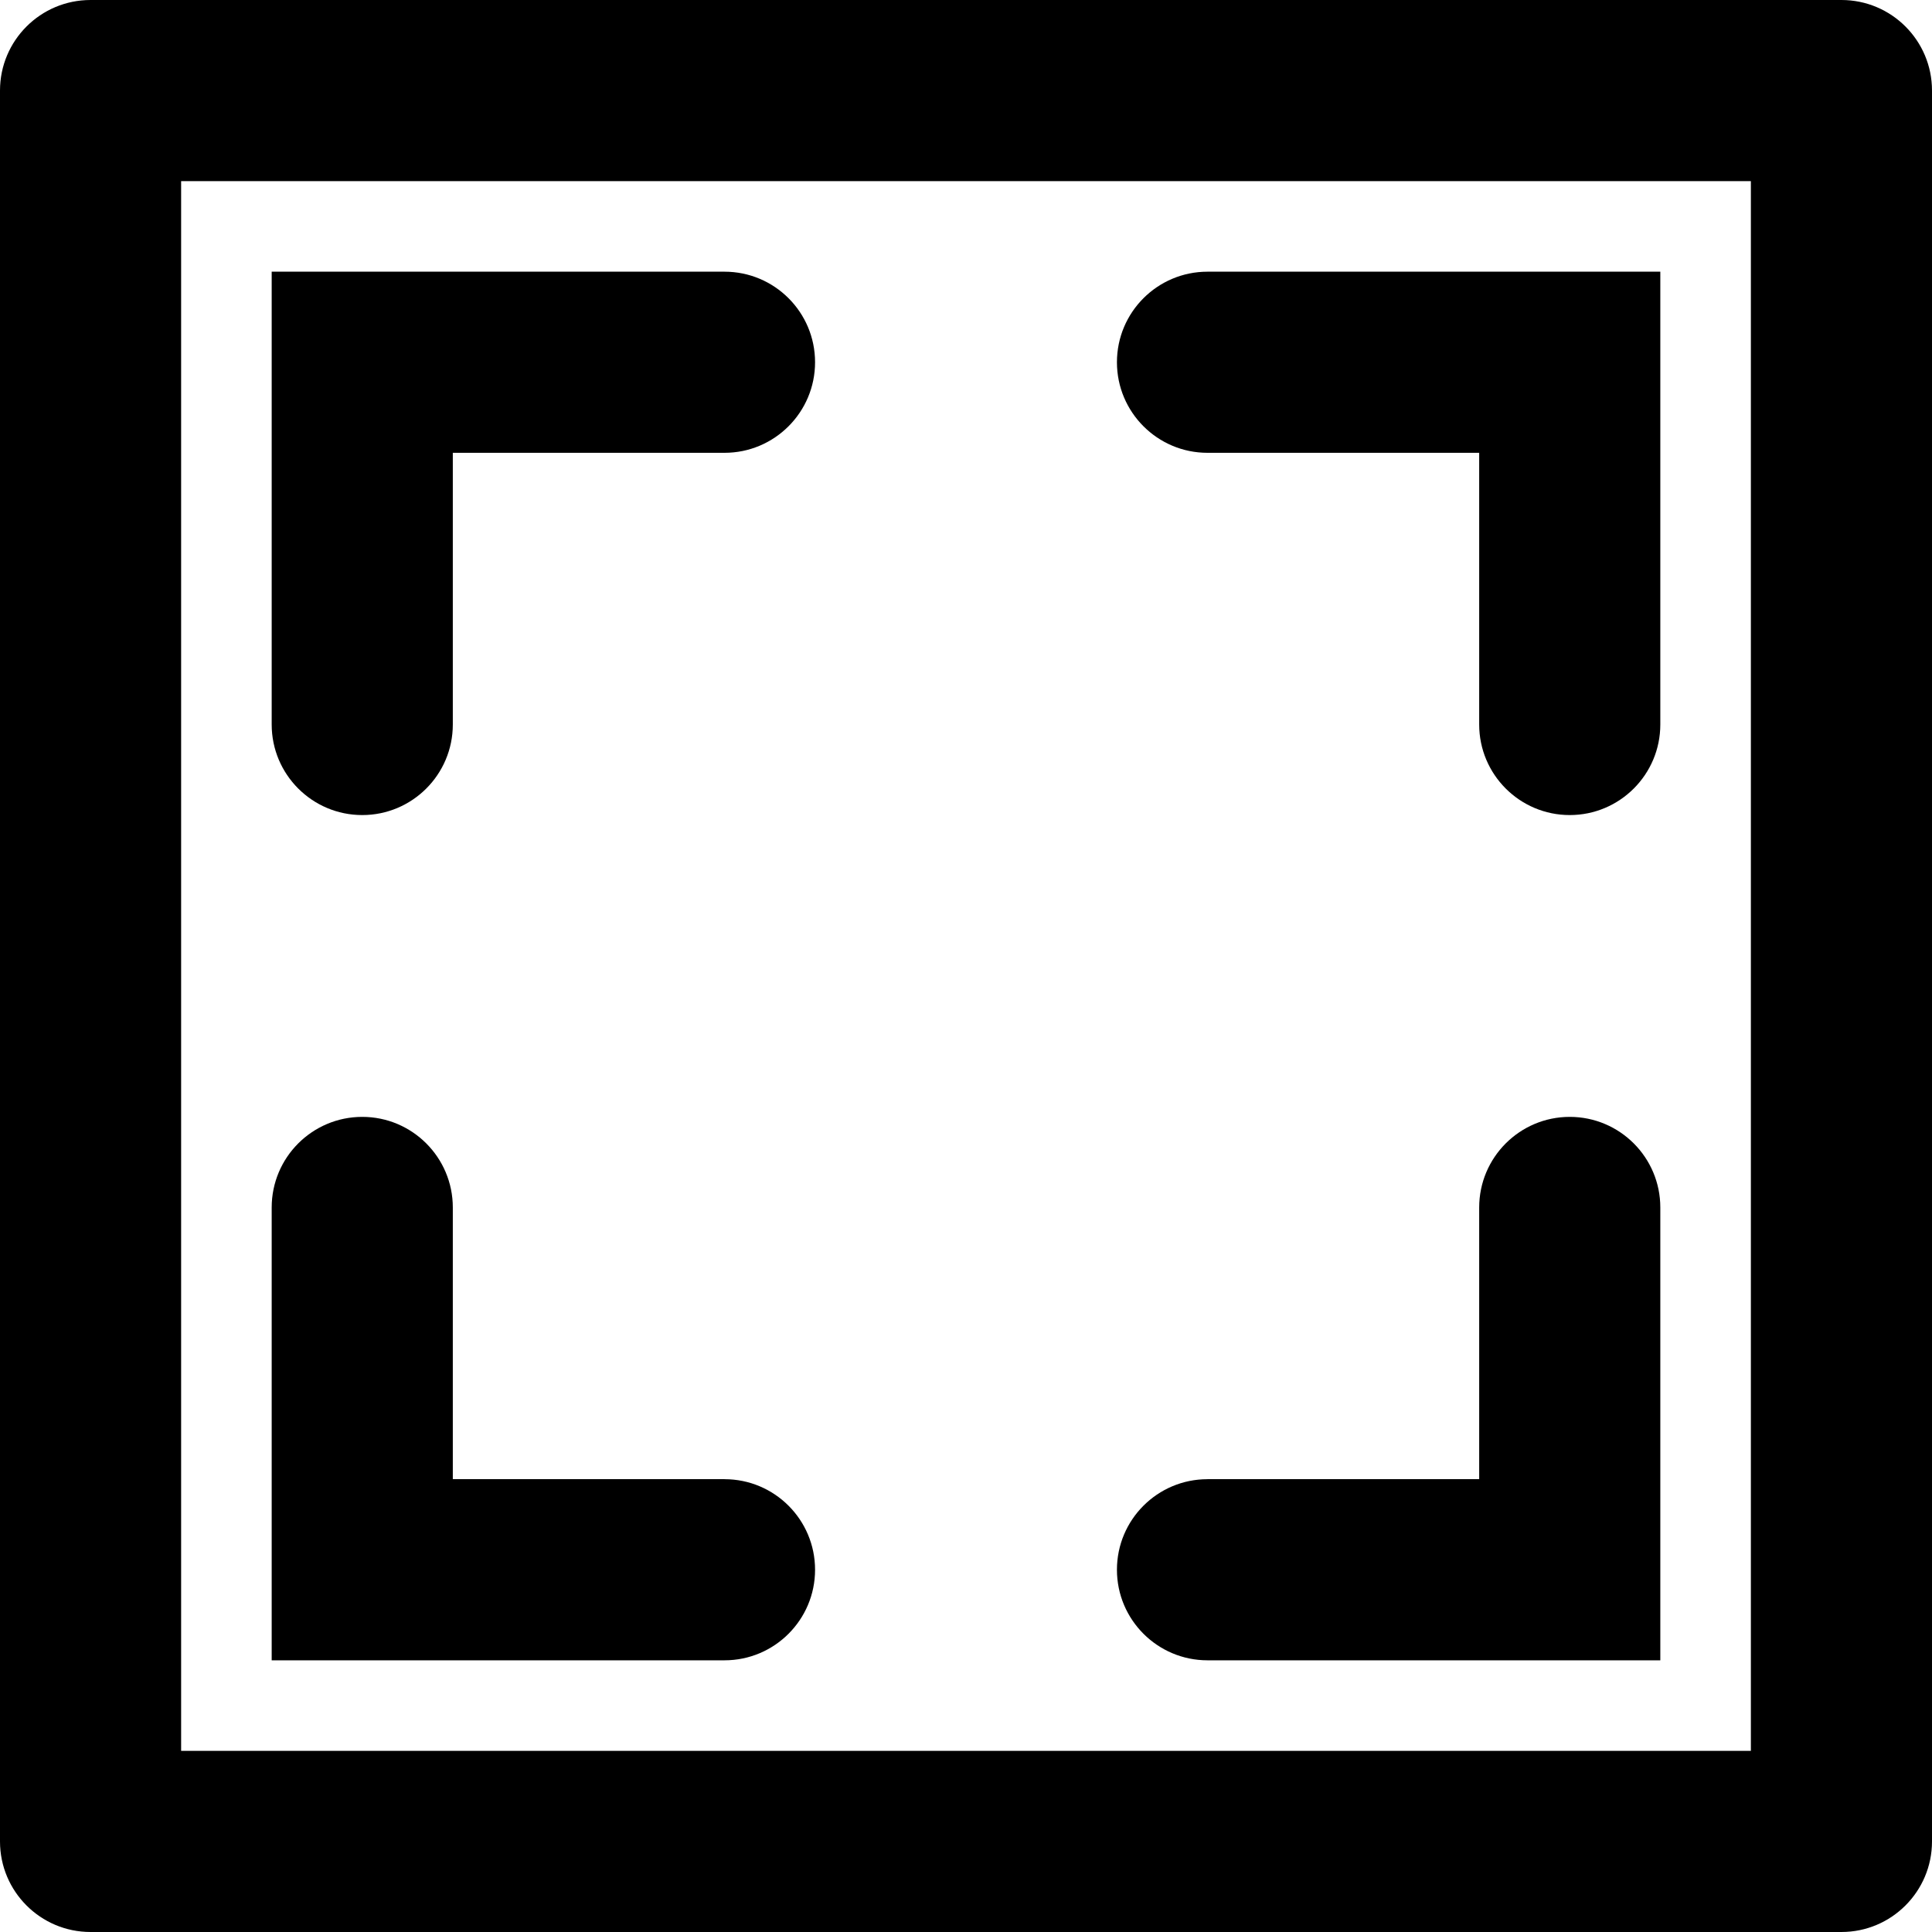
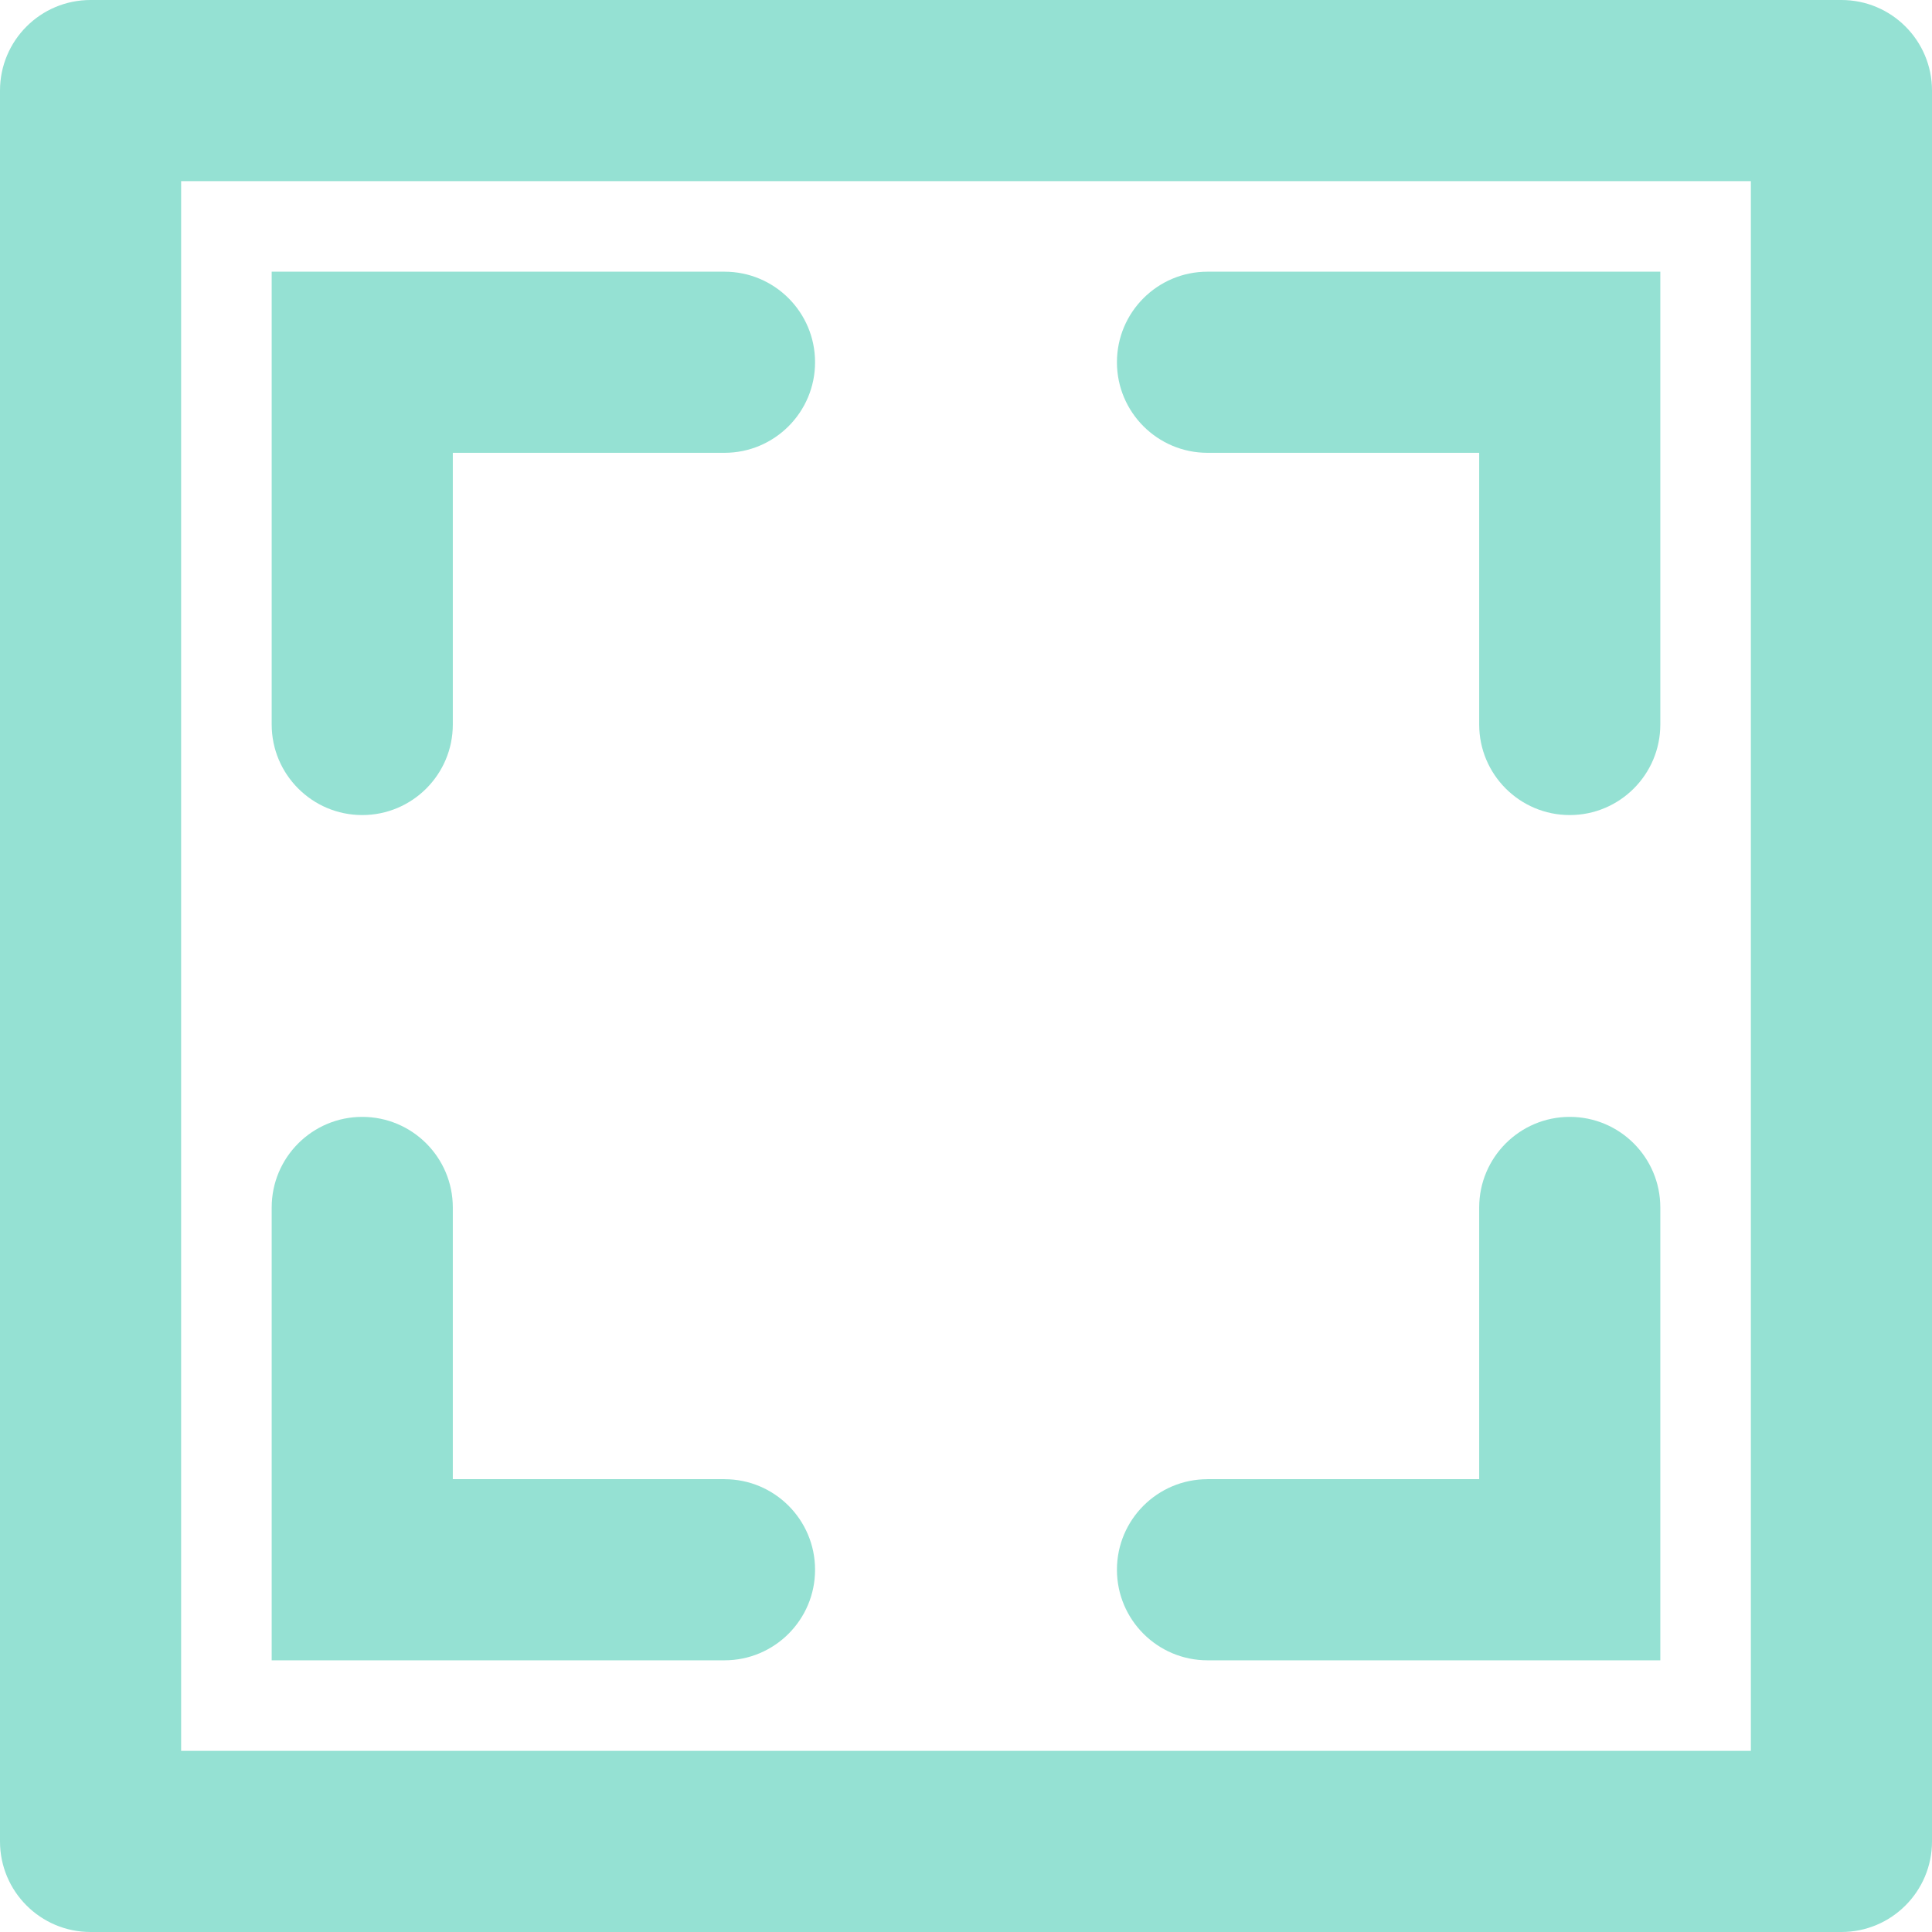
<svg xmlns="http://www.w3.org/2000/svg" viewvox="0 0 32 32">
-   <path d="M30.500,32.000 L1.500,32.000 C0.671,32.000 -0.000,31.328 -0.000,30.500 L-0.000,1.500 C-0.000,0.671 0.671,0.000 1.500,0.000 L30.500,0.000 C31.328,0.000 32.000,0.671 32.000,1.500 L32.000,30.500 C32.000,31.328 31.328,32.000 30.500,32.000 ZM29.000,3.000 L3.000,3.000 L3.000,29.000 L29.000,29.000 L29.000,3.000 ZM6.500,4.500 L12.000,4.500 L12.000,4.500 C12.828,4.500 13.500,5.171 13.500,6.000 C13.500,6.828 12.828,7.500 12.000,7.500 L12.000,7.500 L7.500,7.500 L7.500,12.000 L7.500,12.000 C7.500,12.828 6.828,13.500 6.000,13.500 C5.172,13.500 4.500,12.828 4.500,12.000 L4.500,12.000 L4.500,6.500 L4.500,6.500 L4.500,4.500 L6.500,4.500 L6.500,4.500 ZM4.500,20.000 L4.500,20.000 C4.500,19.171 5.172,18.499 6.000,18.499 C6.828,18.499 7.500,19.171 7.500,20.000 L7.500,20.000 L7.500,24.499 L12.000,24.499 L12.000,24.500 C12.828,24.500 13.500,25.171 13.500,26.000 C13.500,26.828 12.828,27.500 12.000,27.500 L12.000,27.500 L6.500,27.500 L6.500,27.500 L4.500,27.500 L4.500,25.500 L4.500,25.500 L4.500,20.000 ZM20.000,4.500 L20.000,4.500 L25.500,4.500 L25.500,4.500 L27.500,4.500 L27.500,6.500 L27.500,6.500 L27.500,12.000 L27.500,12.000 C27.500,12.828 26.828,13.500 26.000,13.500 C25.172,13.500 24.500,12.828 24.500,12.000 L24.500,12.000 L24.500,7.500 L20.000,7.500 L20.000,7.500 C19.172,7.500 18.500,6.828 18.500,6.000 C18.500,5.171 19.172,4.500 20.000,4.500 ZM20.000,24.500 L20.000,24.499 L24.500,24.499 L24.500,20.000 L24.500,20.000 C24.500,19.171 25.172,18.499 26.000,18.499 C26.828,18.499 27.500,19.171 27.500,20.000 L27.500,20.000 L27.500,25.500 L27.500,25.500 L27.500,27.500 L25.500,27.500 L25.500,27.500 L20.000,27.500 L20.000,27.500 C19.172,27.500 18.500,26.828 18.500,26.000 C18.500,25.171 19.172,24.500 20.000,24.500 Z" />
+   <path fill-rule="evenodd" fill="rgb(149, 225, 211)" d="M30.500,32.000 L1.500,32.000 C0.671,32.000 -0.000,31.328 -0.000,30.500 L-0.000,1.500 C-0.000,0.671 0.671,0.000 1.500,0.000 L30.500,0.000 C31.328,0.000 32.000,0.671 32.000,1.500 L32.000,30.500 C32.000,31.328 31.328,32.000 30.500,32.000 ZM29.000,3.000 L3.000,3.000 L3.000,29.000 L29.000,29.000 L29.000,3.000 ZM6.500,4.500 L12.000,4.500 L12.000,4.500 C12.828,4.500 13.500,5.171 13.500,6.000 C13.500,6.828 12.828,7.500 12.000,7.500 L12.000,7.500 L7.500,7.500 L7.500,12.000 L7.500,12.000 C7.500,12.828 6.828,13.500 6.000,13.500 C5.172,13.500 4.500,12.828 4.500,12.000 L4.500,12.000 L4.500,6.500 L4.500,6.500 L4.500,4.500 L6.500,4.500 L6.500,4.500 ZM4.500,20.000 L4.500,20.000 C4.500,19.171 5.172,18.499 6.000,18.499 C6.828,18.499 7.500,19.171 7.500,20.000 L7.500,20.000 L7.500,24.499 L12.000,24.499 L12.000,24.500 C12.828,24.500 13.500,25.171 13.500,26.000 C13.500,26.828 12.828,27.500 12.000,27.500 L12.000,27.500 L6.500,27.500 L6.500,27.500 L4.500,27.500 L4.500,25.500 L4.500,25.500 L4.500,20.000 ZM20.000,4.500 L20.000,4.500 L25.500,4.500 L25.500,4.500 L27.500,4.500 L27.500,6.500 L27.500,6.500 L27.500,12.000 L27.500,12.000 C27.500,12.828 26.828,13.500 26.000,13.500 C25.172,13.500 24.500,12.828 24.500,12.000 L24.500,12.000 L24.500,7.500 L20.000,7.500 L20.000,7.500 C19.172,7.500 18.500,6.828 18.500,6.000 C18.500,5.171 19.172,4.500 20.000,4.500 ZM20.000,24.500 L20.000,24.499 L24.500,24.499 L24.500,20.000 L24.500,20.000 C24.500,19.171 25.172,18.499 26.000,18.499 C26.828,18.499 27.500,19.171 27.500,20.000 L27.500,20.000 L27.500,25.500 L27.500,25.500 L27.500,27.500 L25.500,27.500 L25.500,27.500 L20.000,27.500 L20.000,27.500 C19.172,27.500 18.500,26.828 18.500,26.000 C18.500,25.171 19.172,24.500 20.000,24.500 Z" />
</svg>
